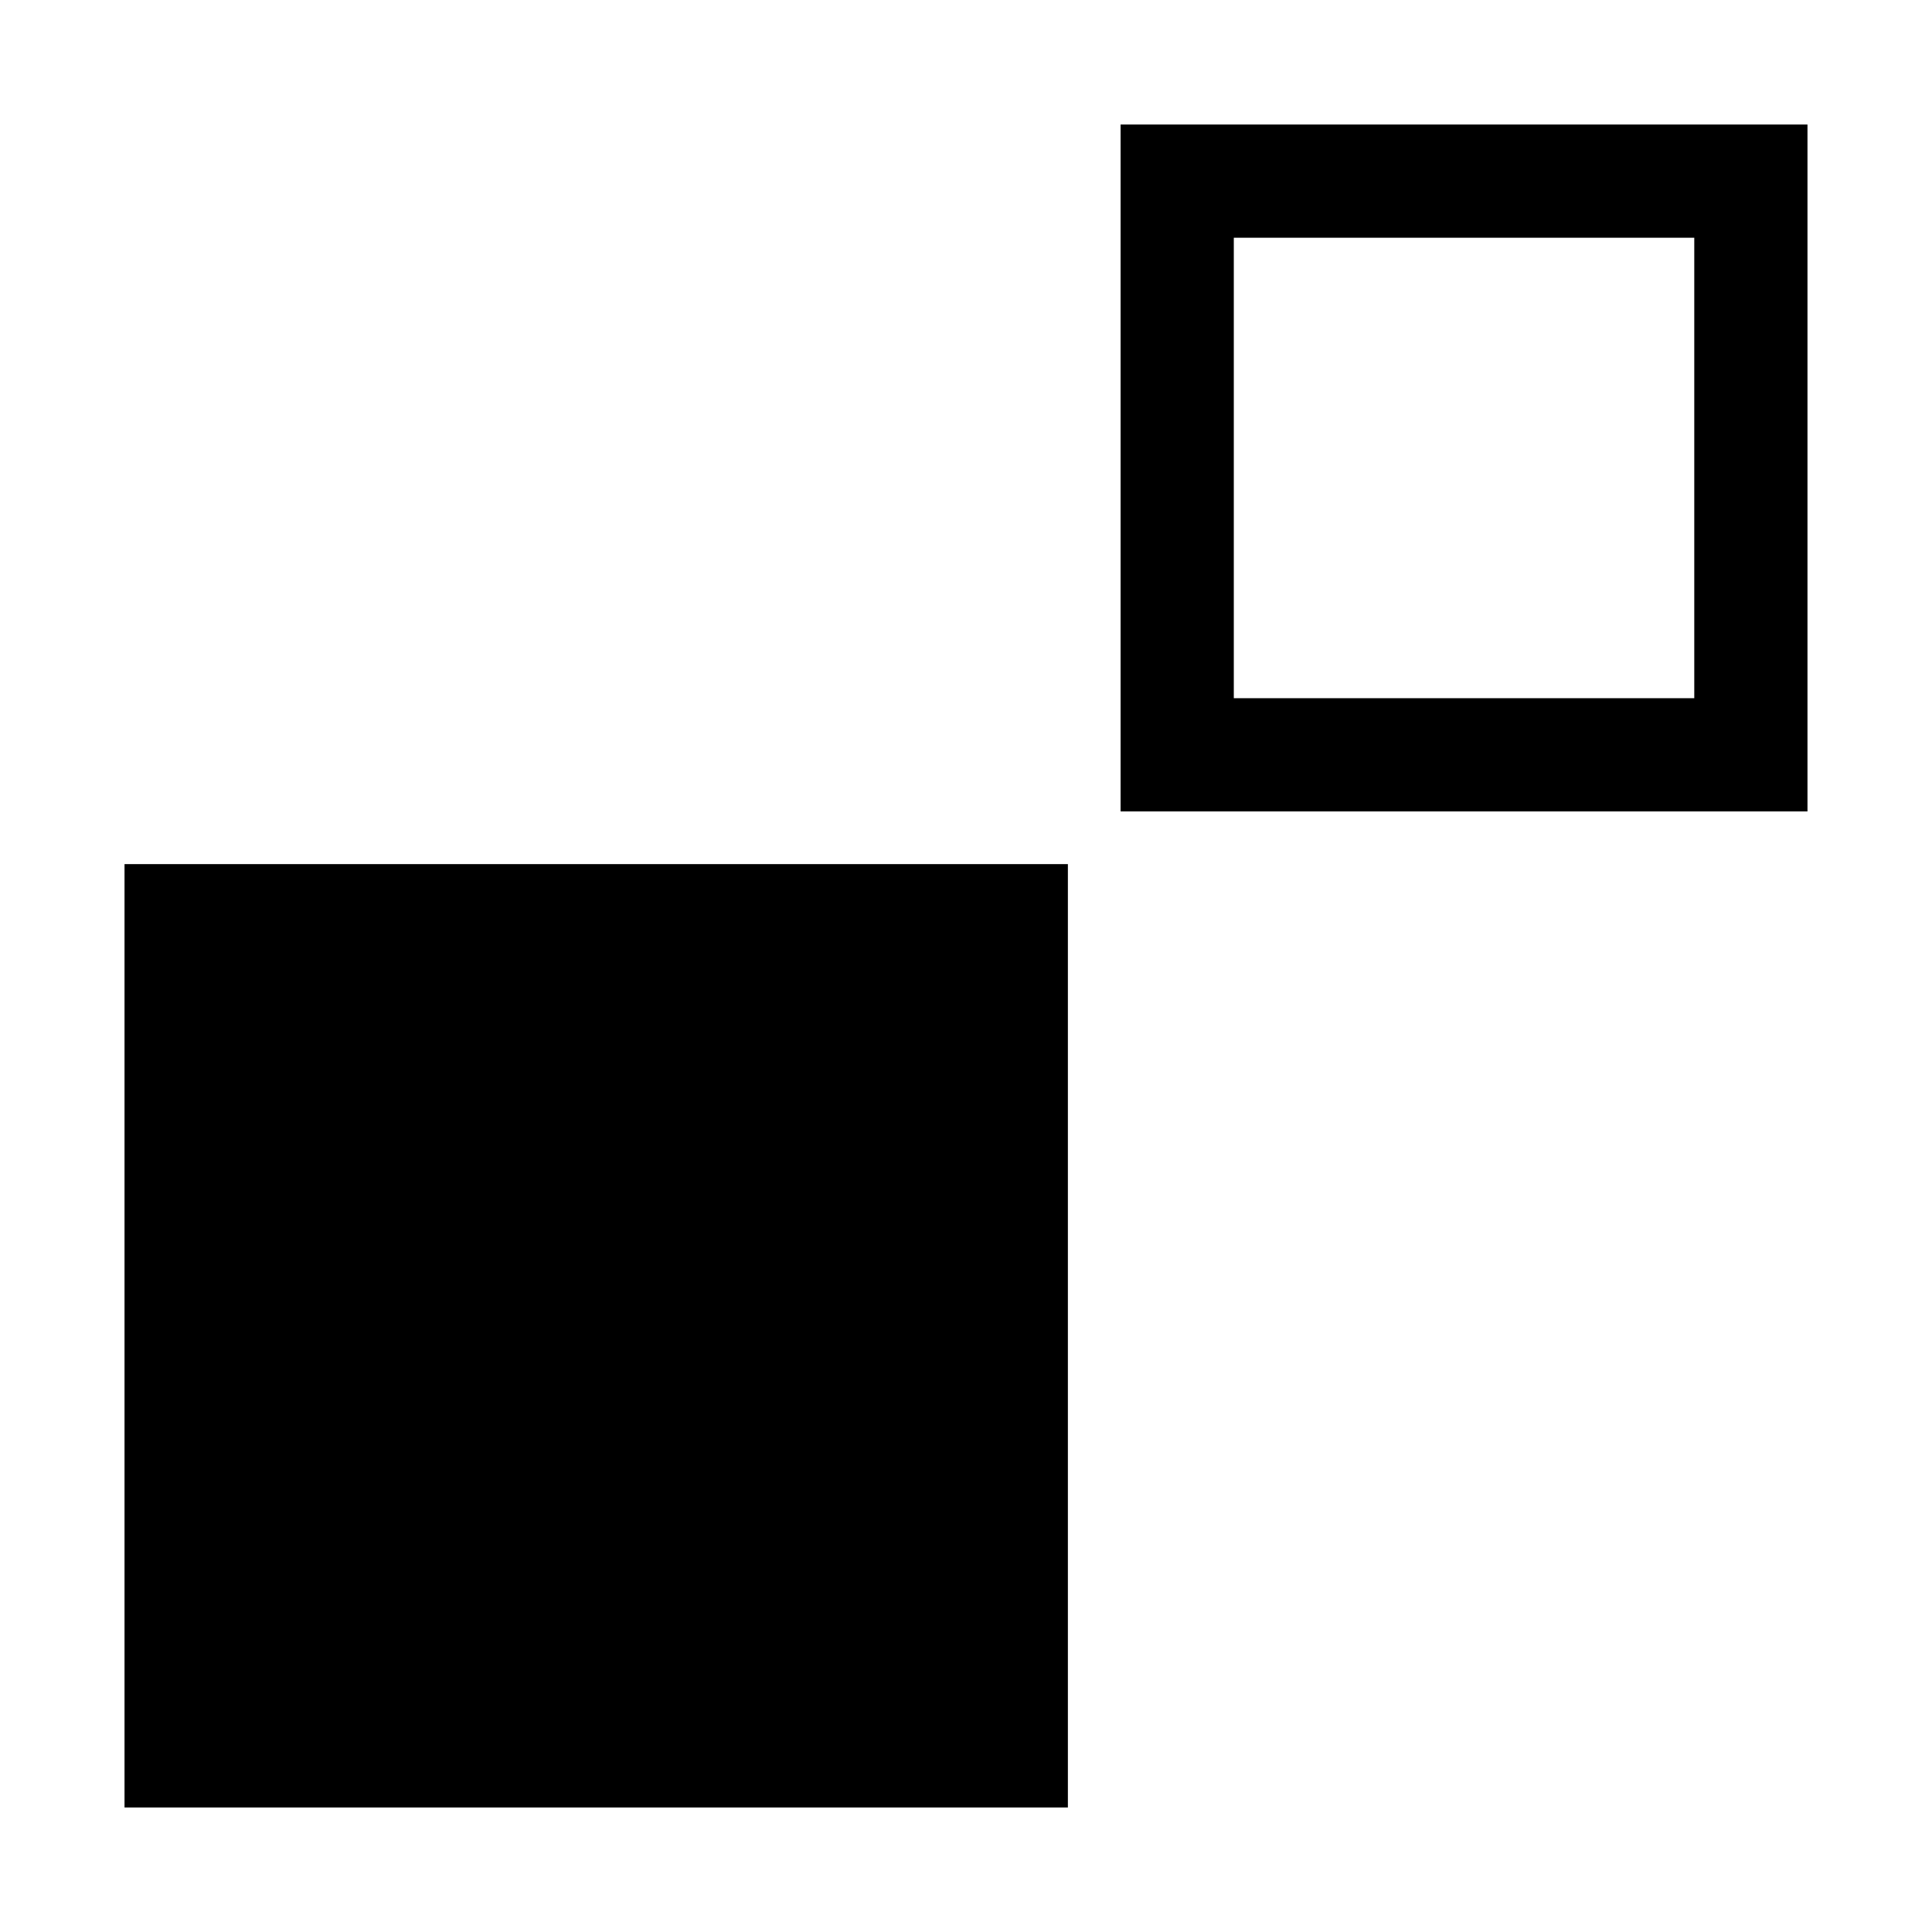
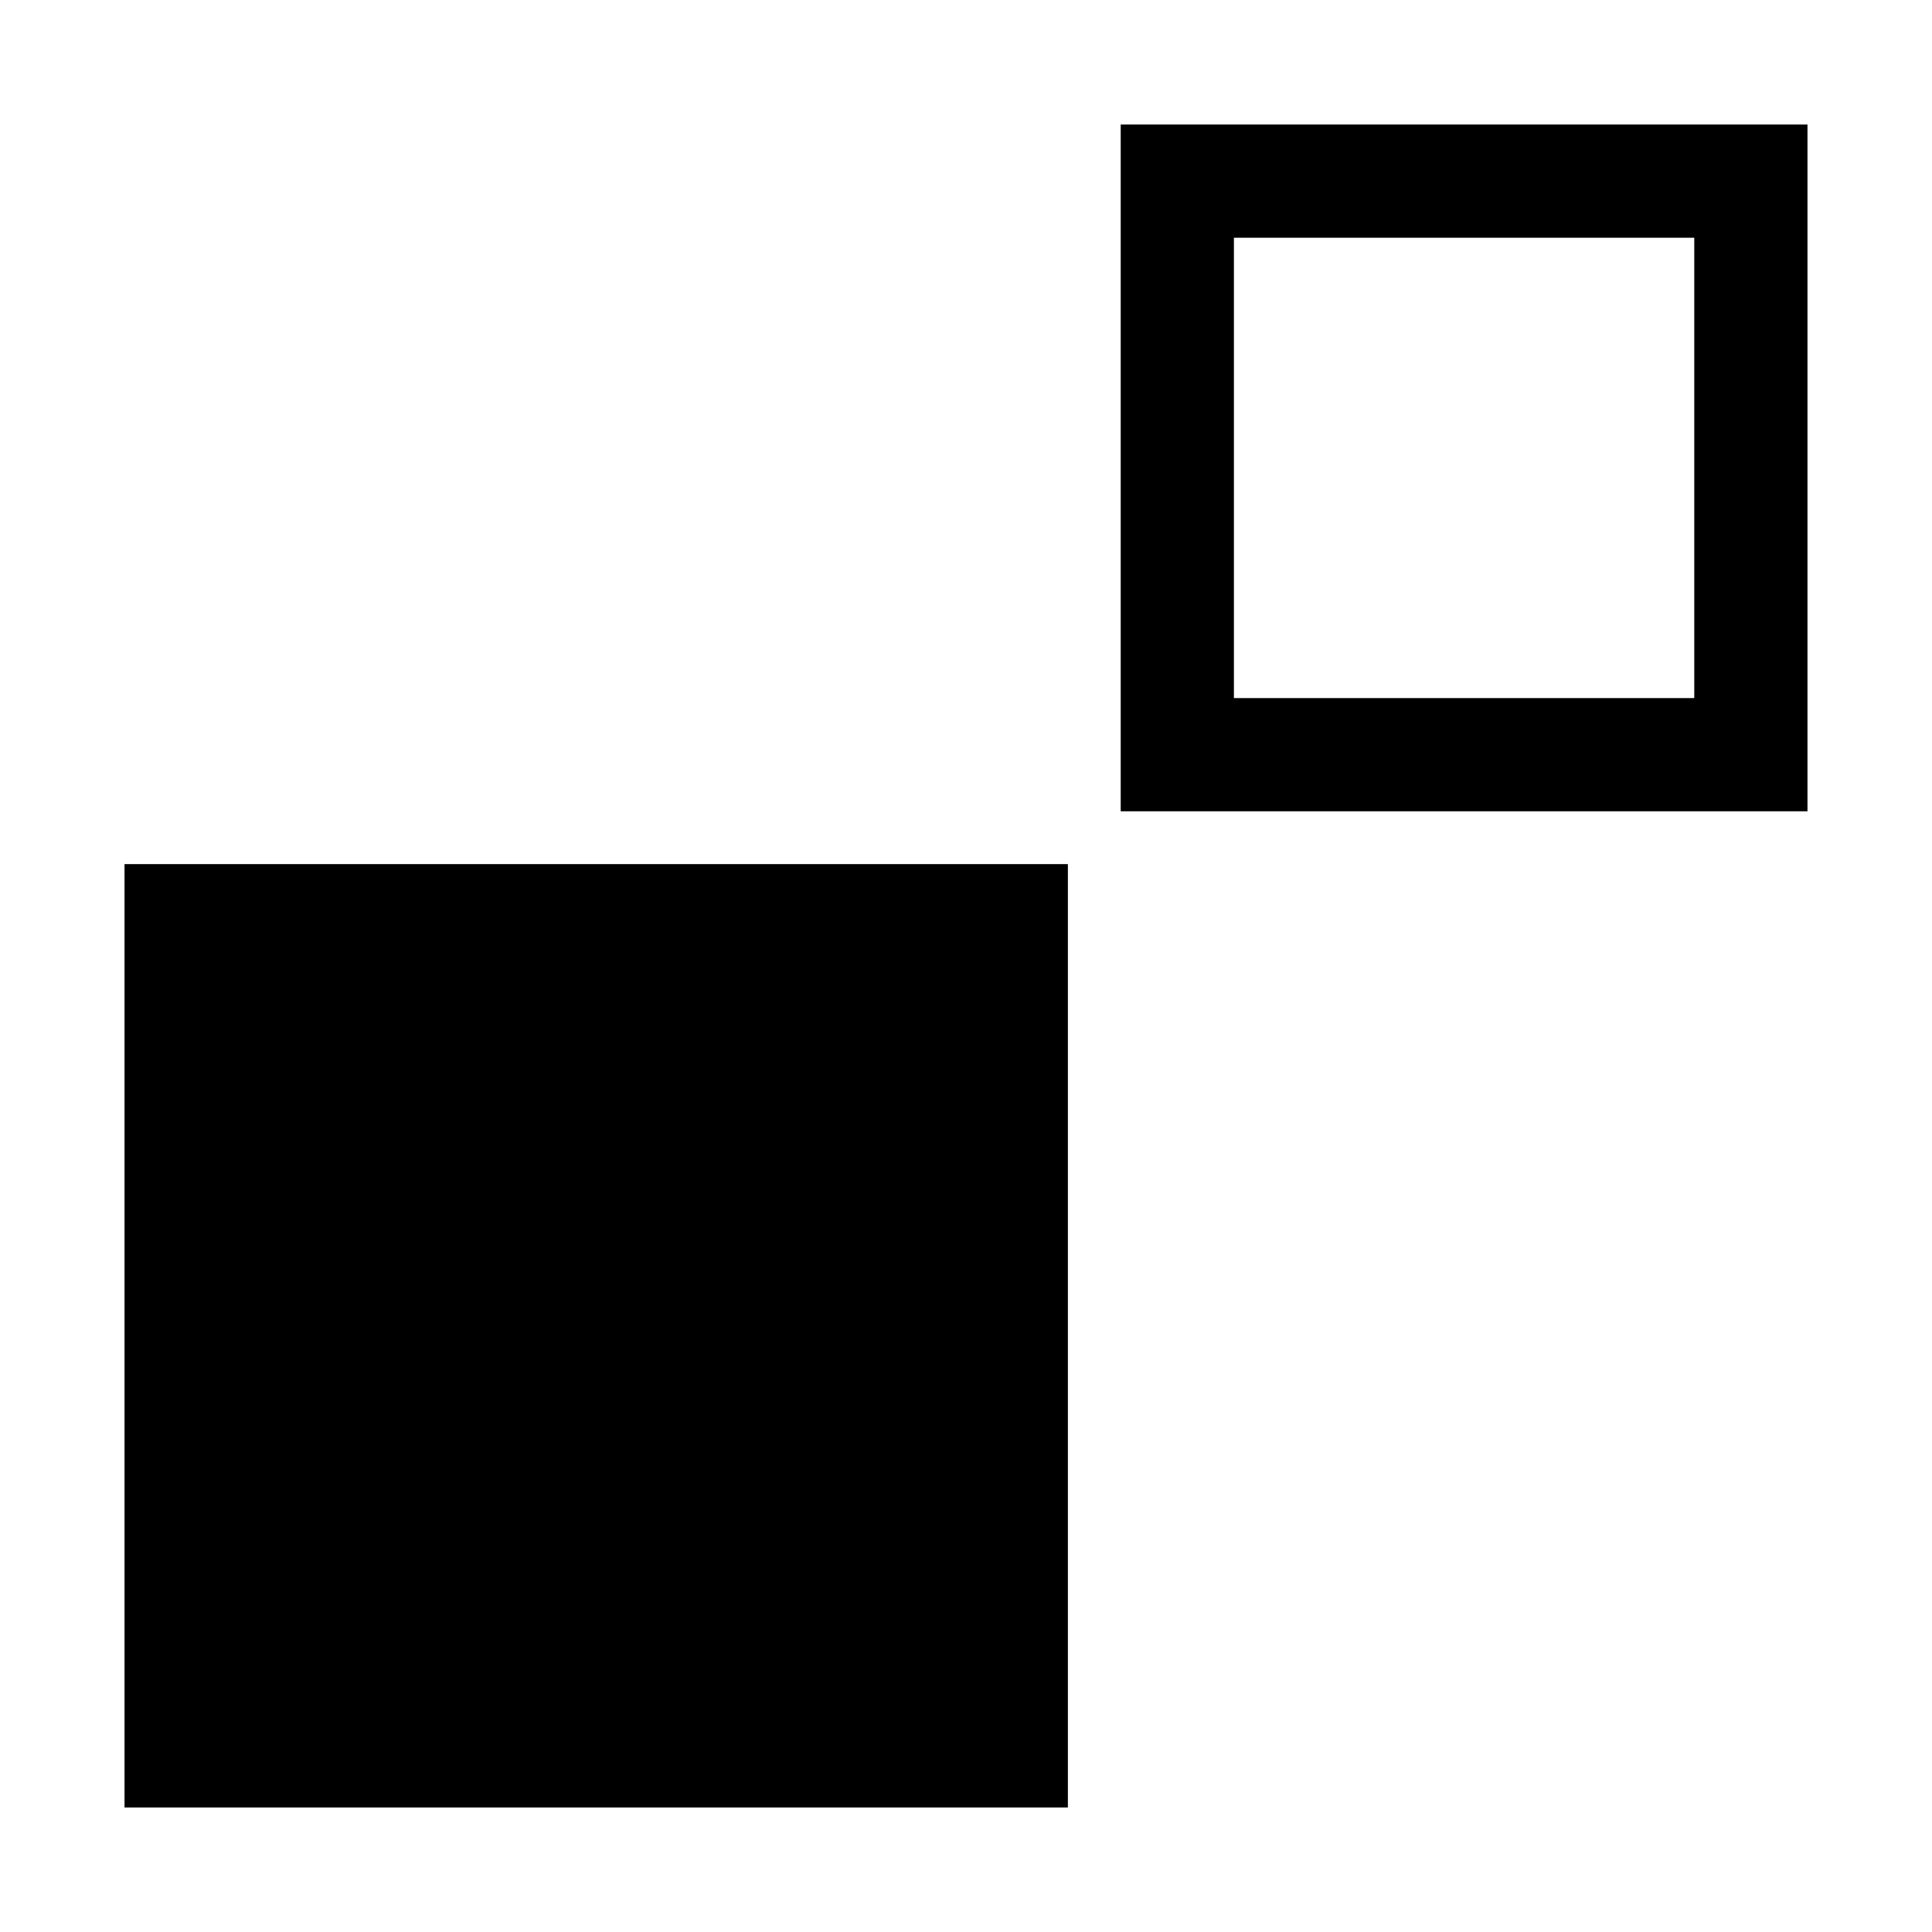
<svg xmlns="http://www.w3.org/2000/svg" width="1024" height="1024" viewBox="0 0 1024 1024">
  <g id="pow">
-     <path d="M898,126V370.06H653.94V126H898m60-60H593.94V430.06H958V66Z" />
-     <rect x="96" y="488" width="440" height="440" />
-     <path d="M506,518V898H126V518H506m60-60H66V958H566V458Z" />
+     <path d="M898,126V370H654V126H898m60-60H594V430H958V66Z" />
+     <rect x="66" y="458" width="500" height="500" />
  </g>
</svg>
